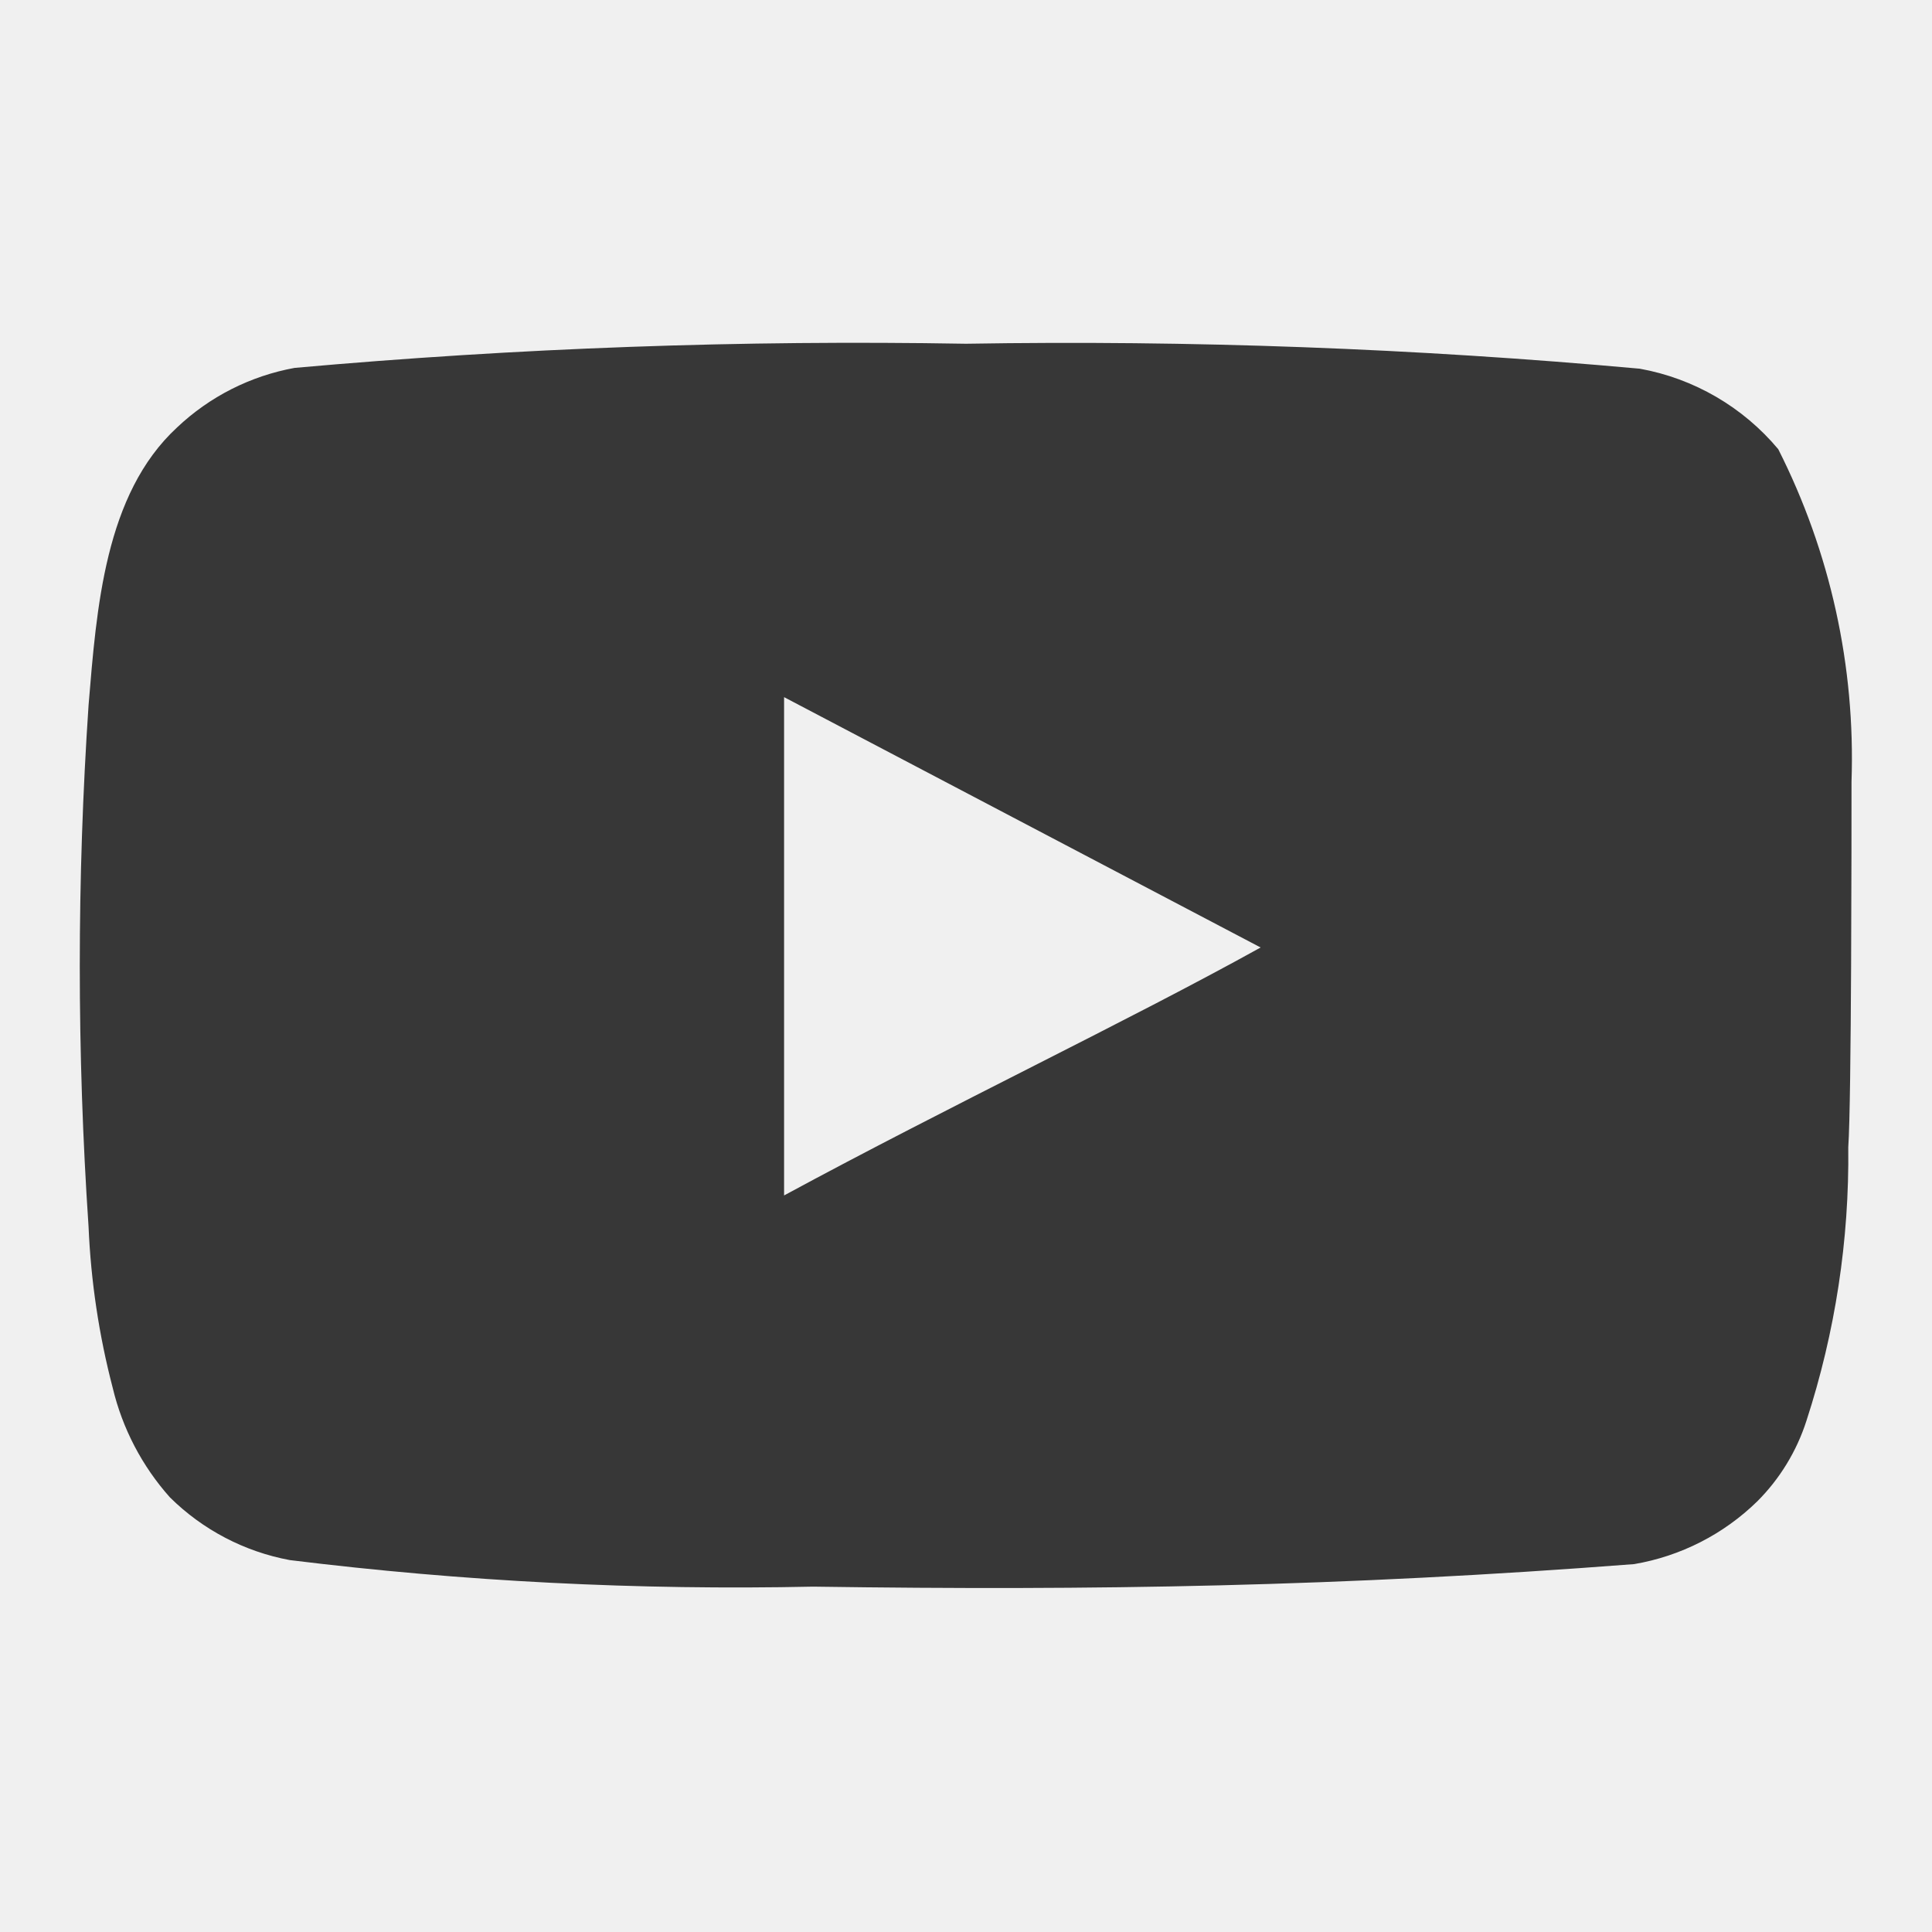
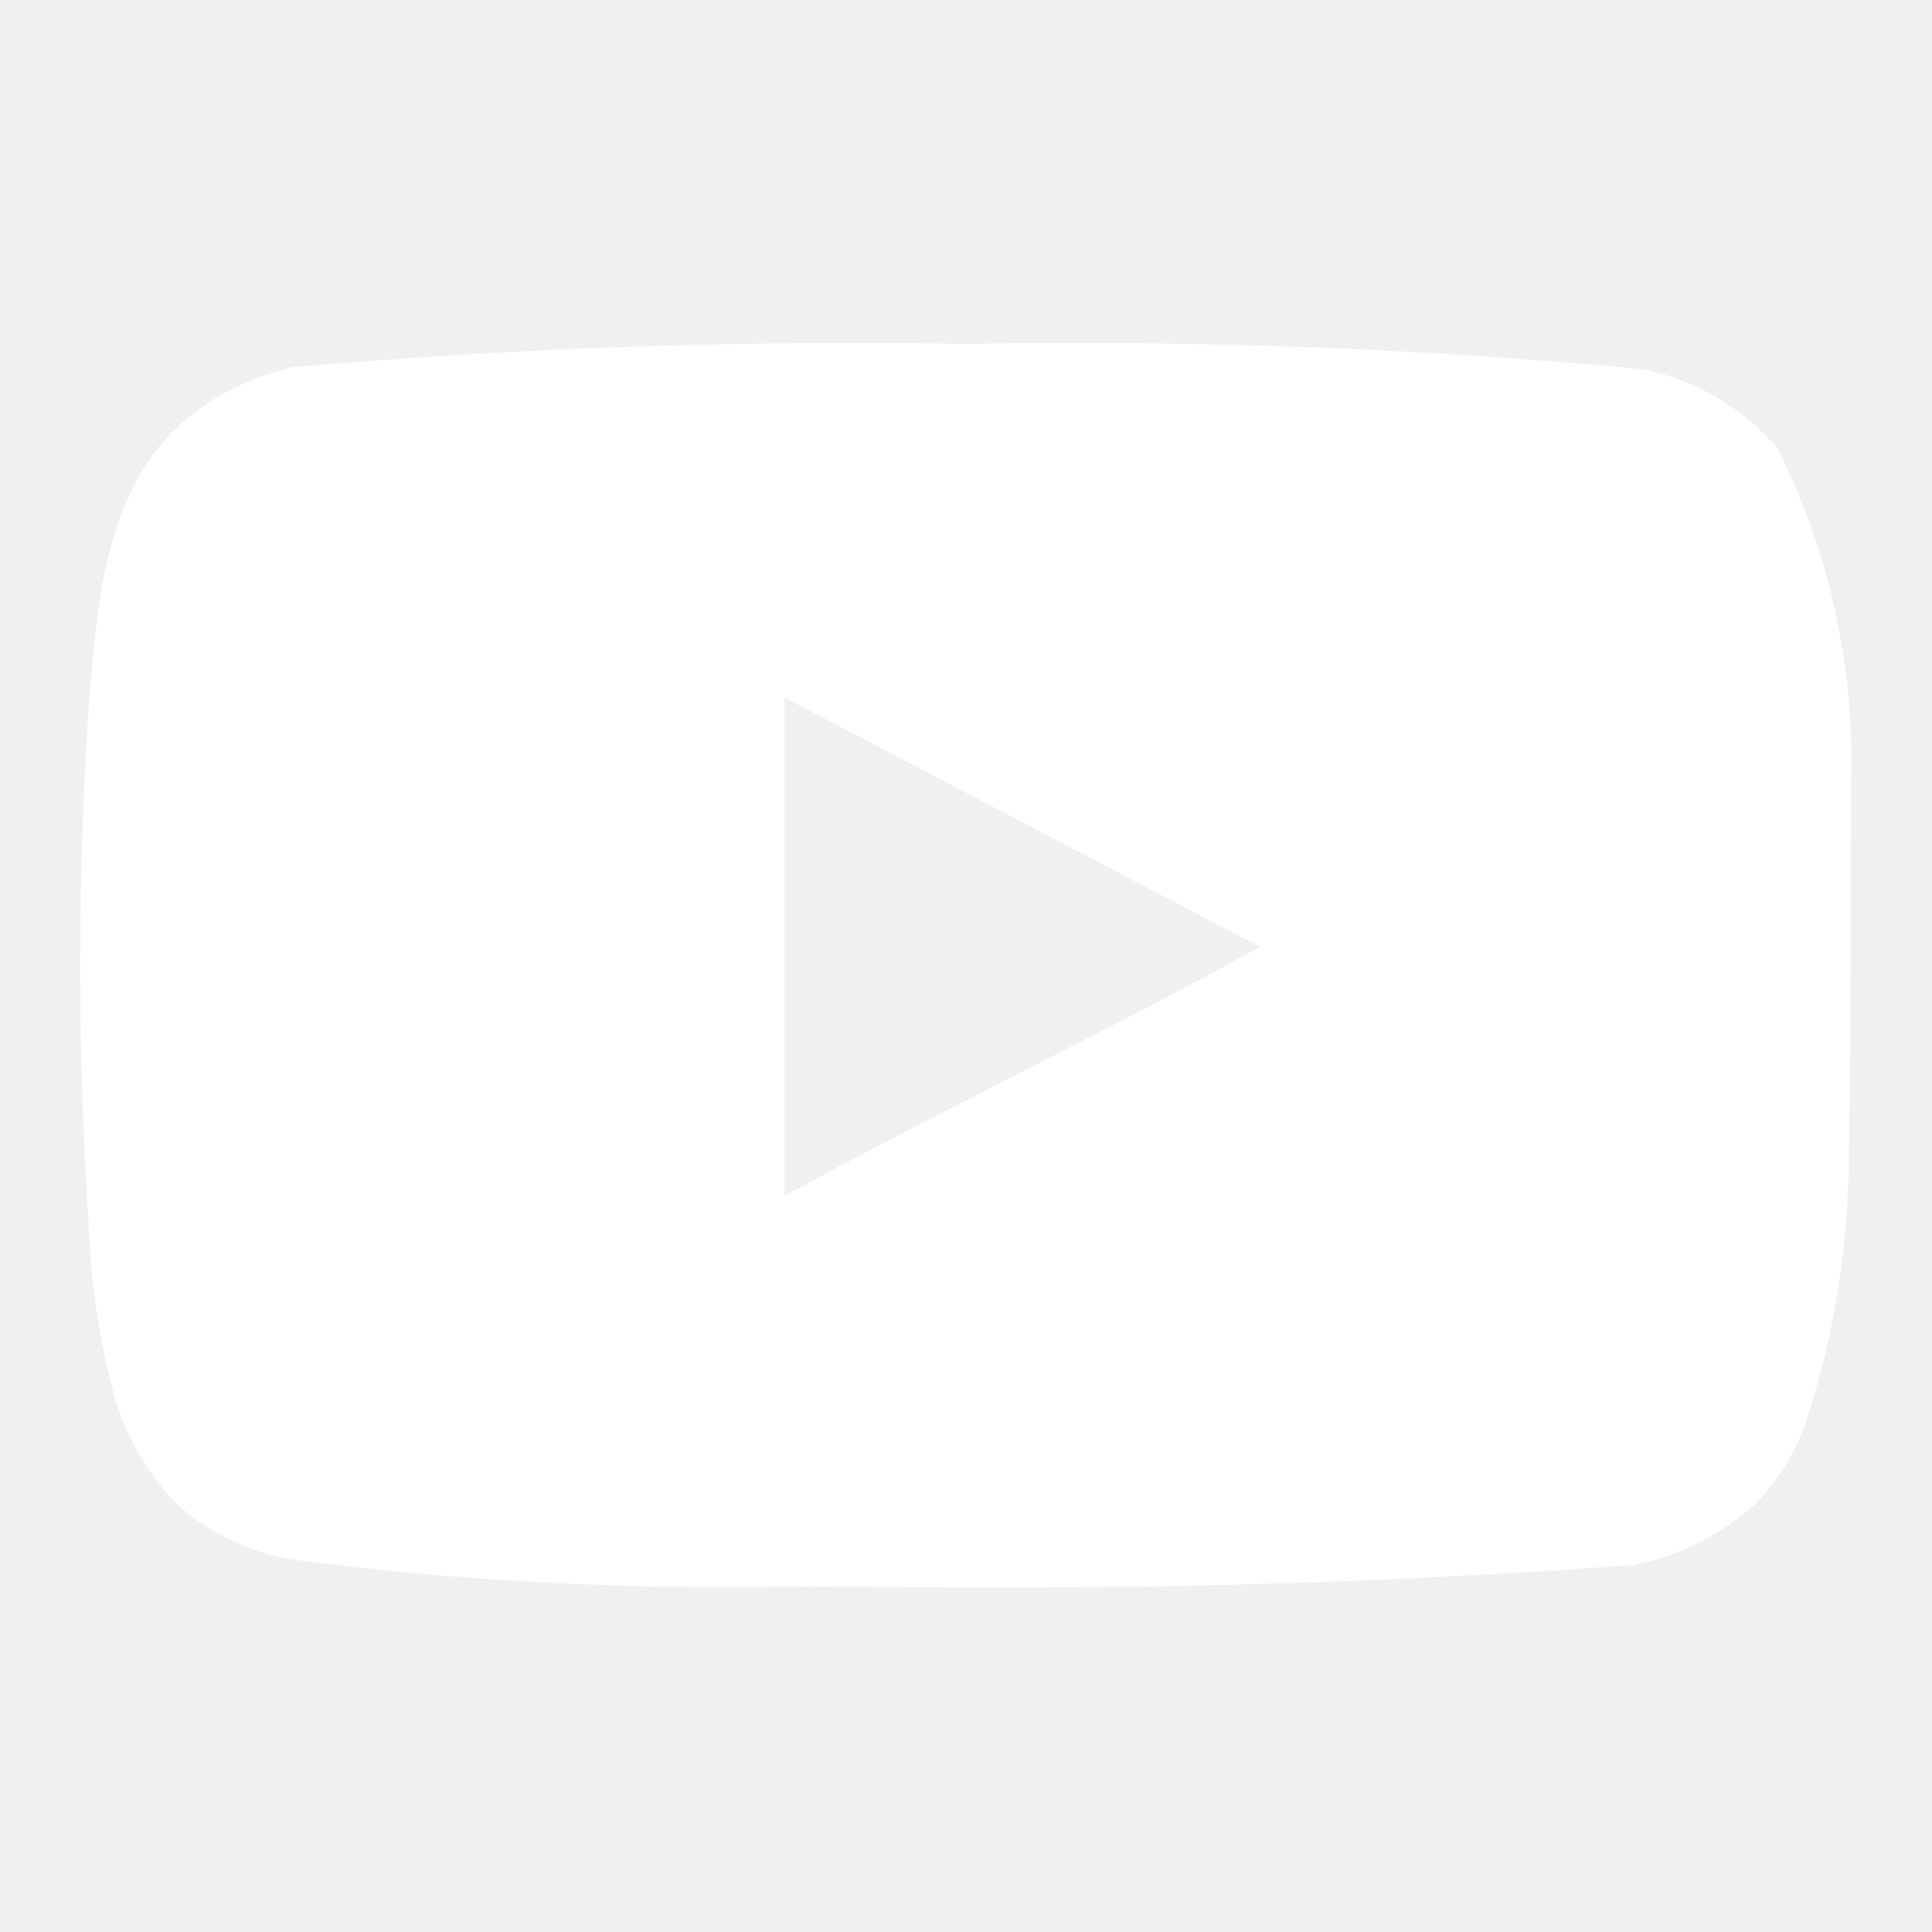
- <svg xmlns="http://www.w3.org/2000/svg" width="50" height="50" viewBox="0 0 50 50" fill="none">
-   <path d="M47.917 20.229C48.02 17.247 47.368 14.287 46.021 11.625C45.107 10.533 43.839 9.795 42.438 9.542C36.641 9.016 30.82 8.8 25 8.896C19.201 8.796 13.402 9.004 7.625 9.521C6.483 9.729 5.426 10.264 4.583 11.062C2.708 12.792 2.5 15.75 2.292 18.25C1.989 22.745 1.989 27.255 2.292 31.75C2.352 33.157 2.561 34.554 2.917 35.917C3.168 36.969 3.676 37.942 4.396 38.75C5.244 39.59 6.326 40.157 7.5 40.375C11.992 40.929 16.517 41.159 21.042 41.062C28.333 41.167 34.729 41.062 42.292 40.479C43.495 40.274 44.607 39.707 45.479 38.854C46.062 38.271 46.498 37.556 46.75 36.771C47.495 34.485 47.861 32.092 47.833 29.688C47.917 28.521 47.917 21.479 47.917 20.229ZM20.292 30.938V18.042L32.625 24.521C29.167 26.438 24.604 28.604 20.292 30.938Z" fill="#373737" />
+ <svg xmlns="http://www.w3.org/2000/svg" width="1" height="1" viewBox="0 0 1 1" fill="none">
+   <path d="M0.958 0.405C0.96 0.345 0.947 0.286 0.92 0.232C0.902 0.211 0.877 0.196 0.849 0.191C0.733 0.18 0.616 0.176 0.5 0.178C0.384 0.176 0.268 0.18 0.152 0.19C0.13 0.195 0.109 0.205 0.092 0.221C0.054 0.256 0.05 0.315 0.046 0.365C0.04 0.455 0.04 0.545 0.046 0.635C0.047 0.663 0.051 0.691 0.058 0.718C0.063 0.739 0.074 0.759 0.088 0.775C0.105 0.792 0.127 0.803 0.15 0.807C0.24 0.819 0.33 0.823 0.421 0.821C0.567 0.823 0.695 0.821 0.846 0.81C0.87 0.805 0.892 0.794 0.91 0.777C0.921 0.765 0.93 0.751 0.935 0.735C0.95 0.69 0.957 0.642 0.957 0.594C0.958 0.57 0.958 0.43 0.958 0.405ZM0.406 0.619V0.361L0.652 0.49C0.583 0.529 0.492 0.572 0.406 0.619Z" fill="white" />
</svg>
